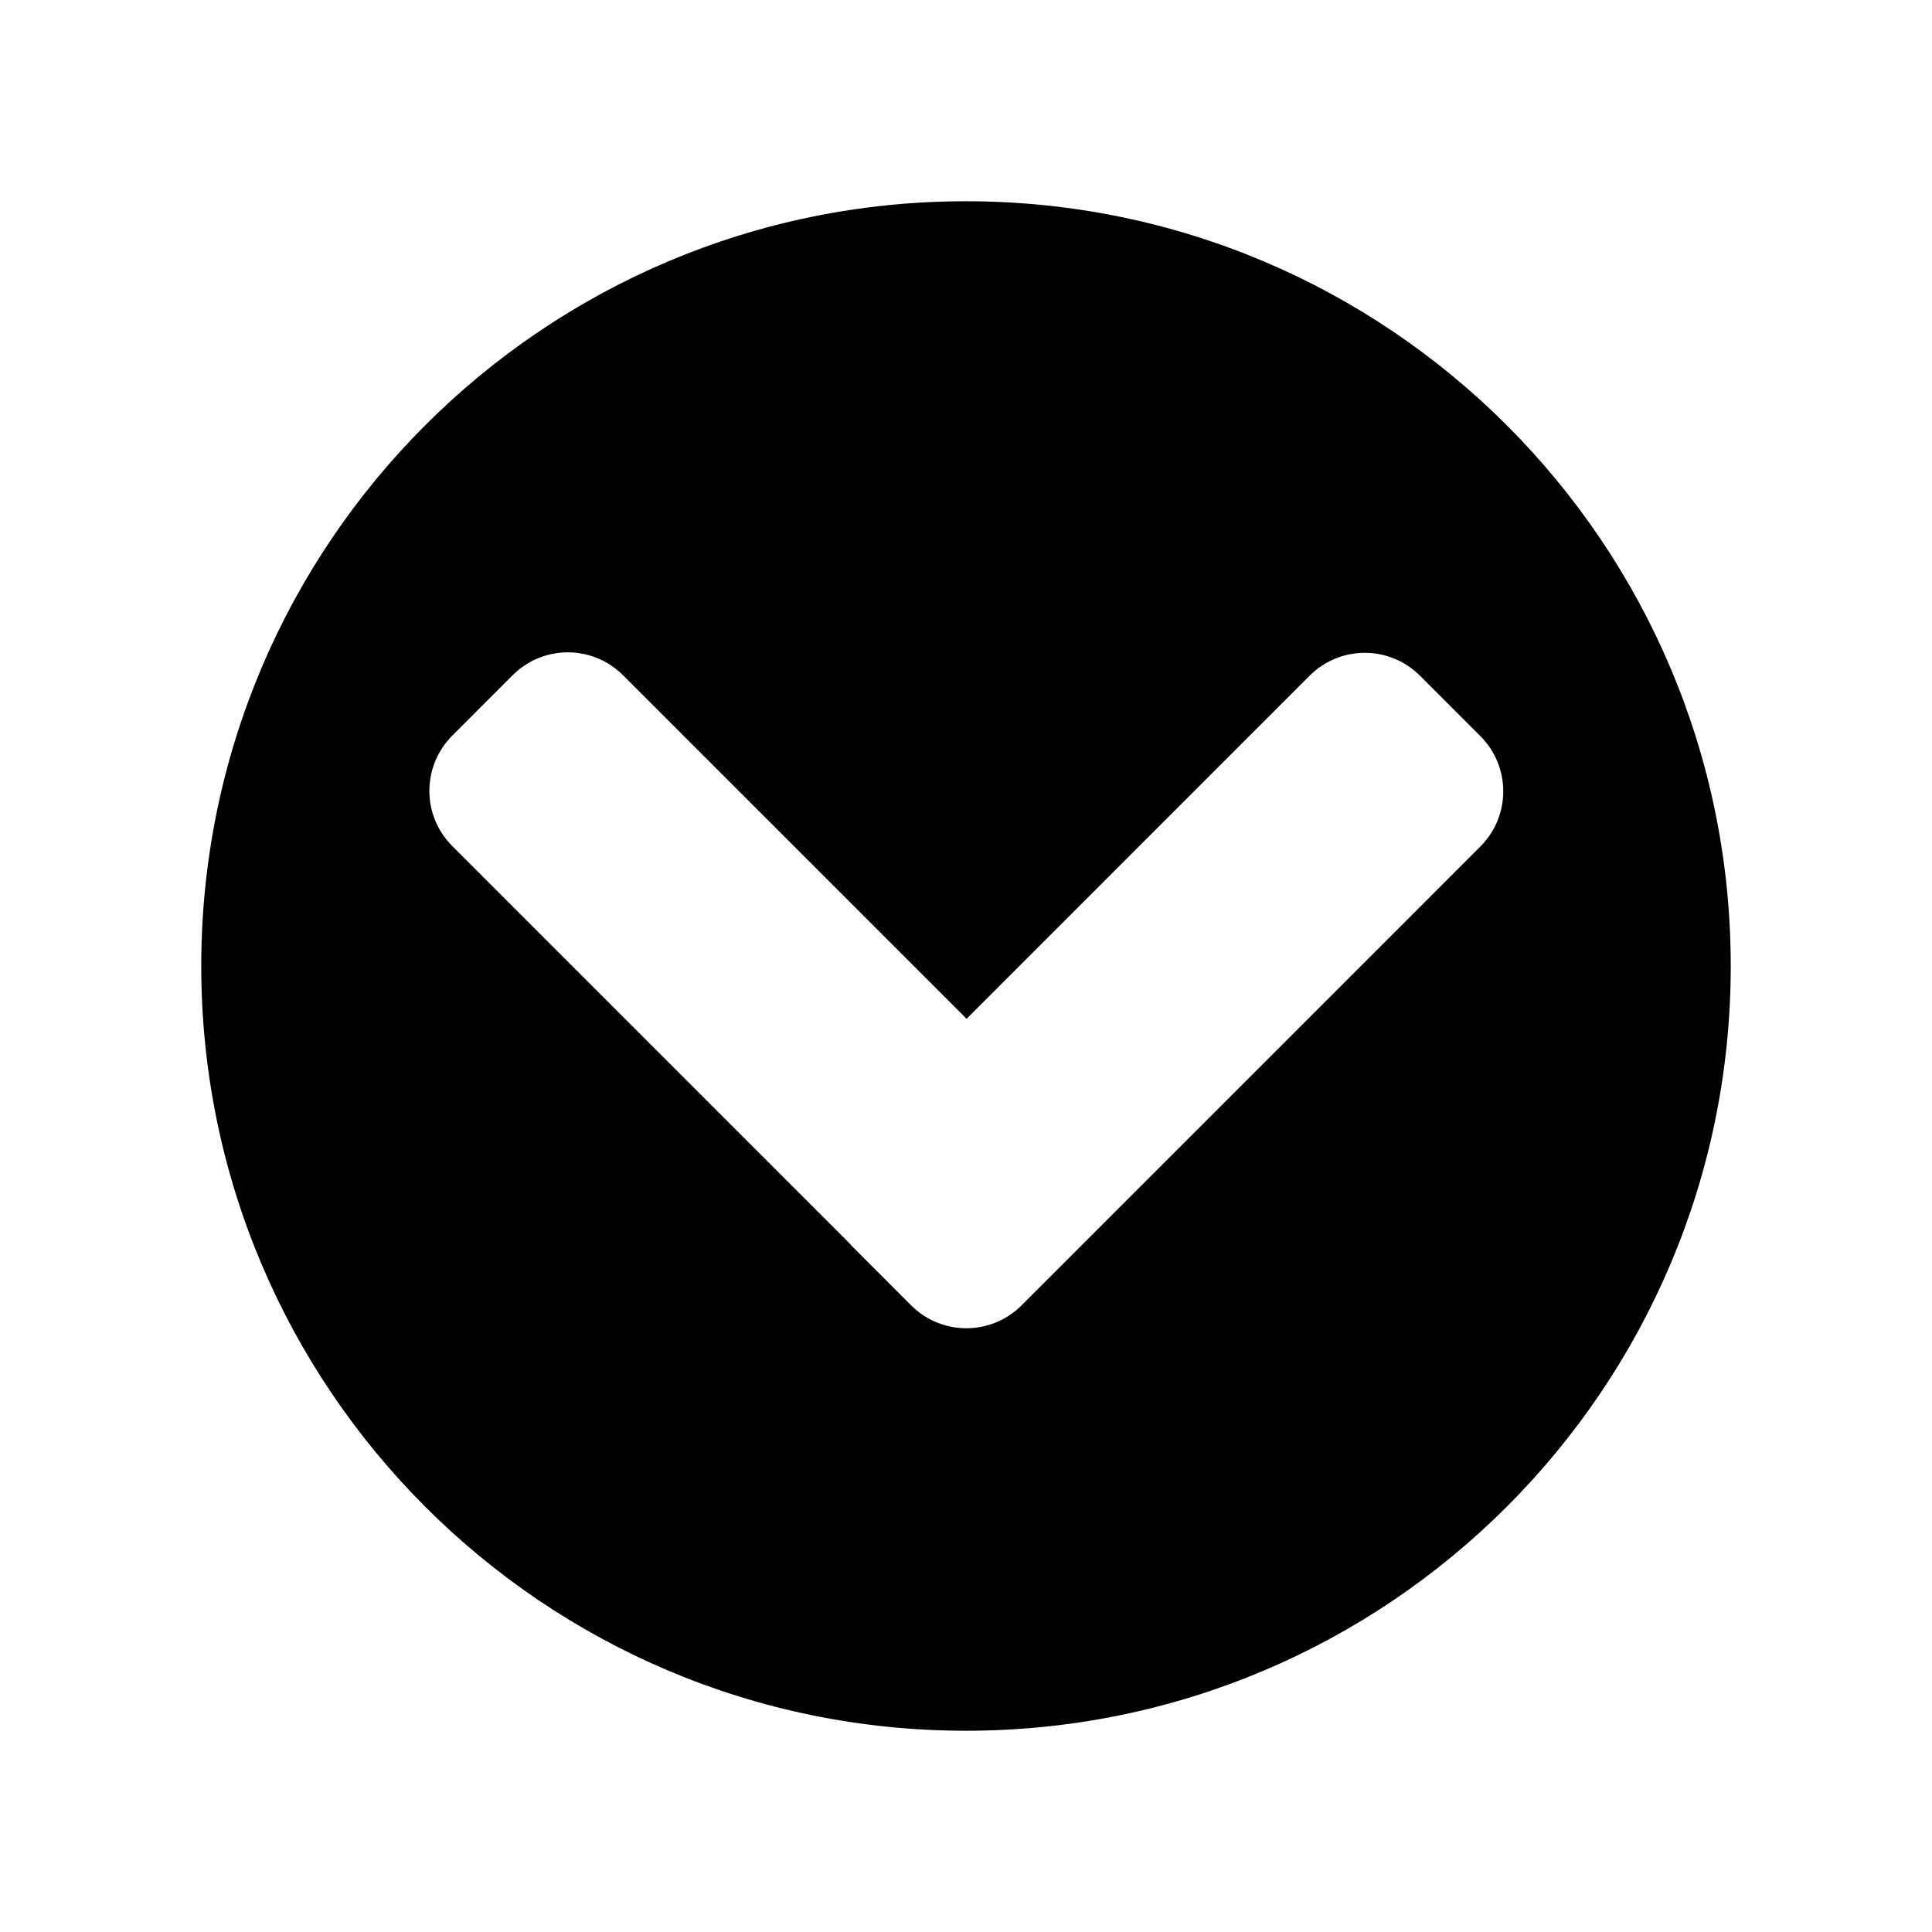
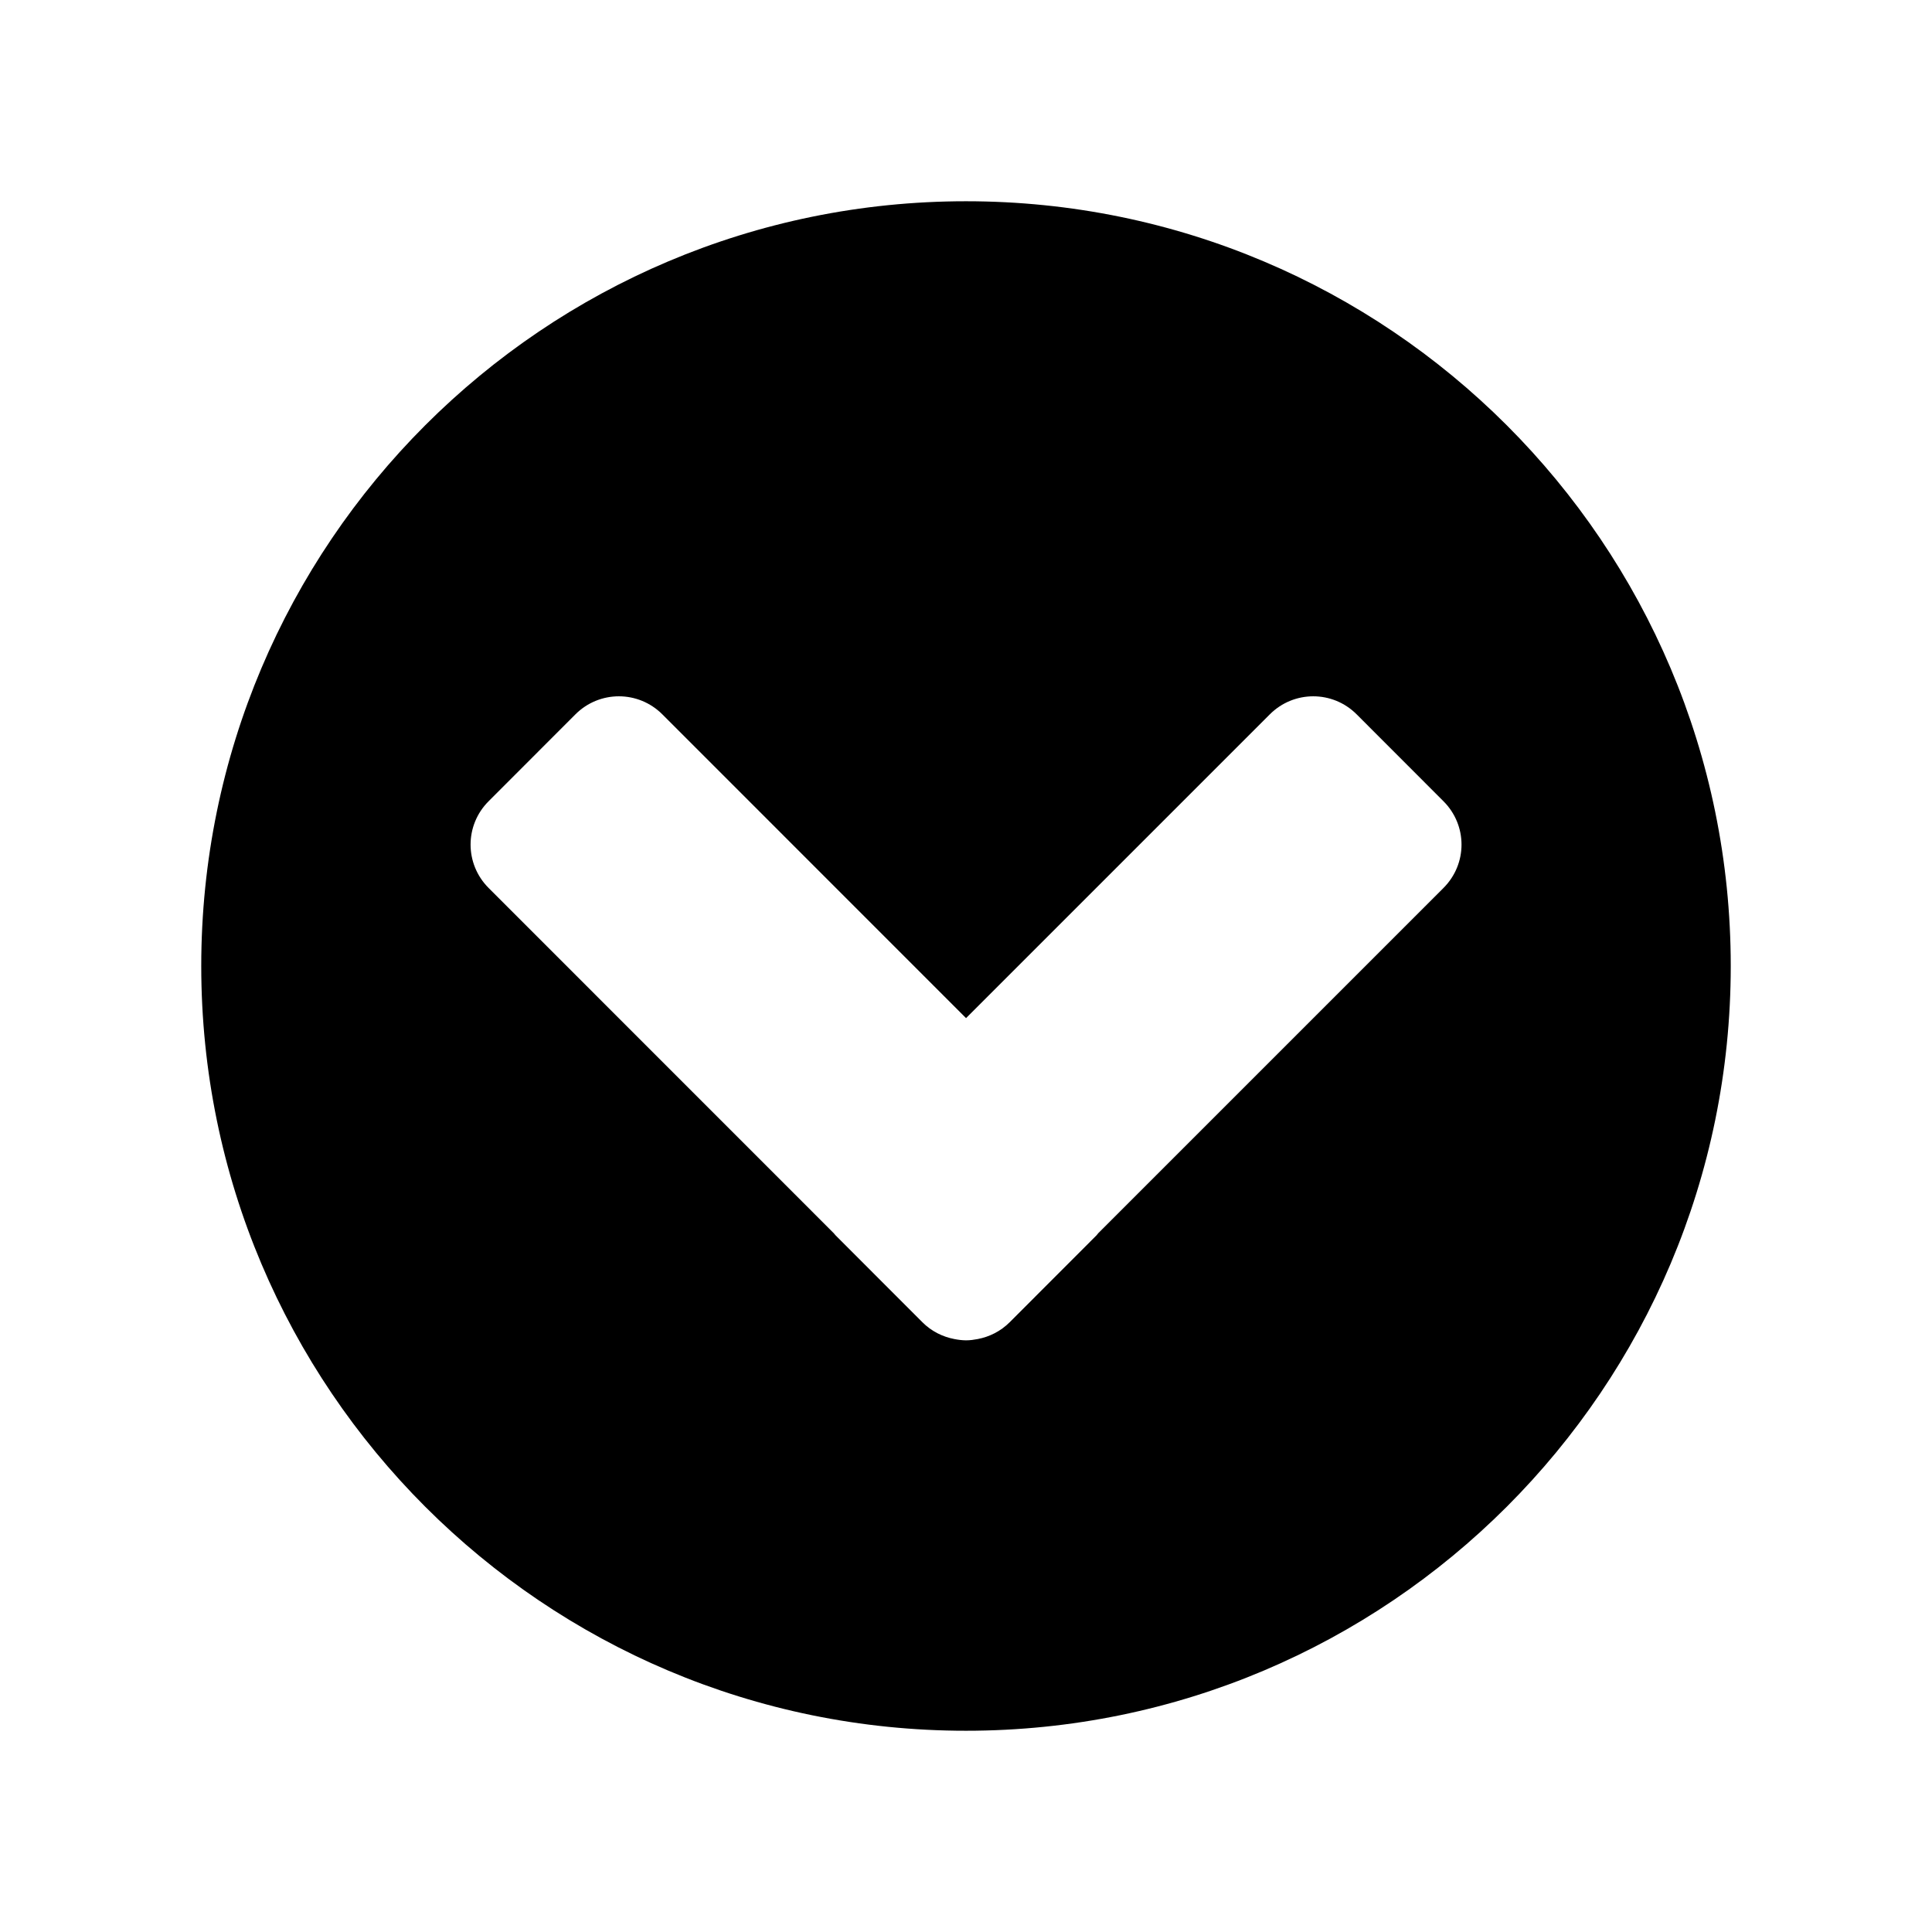
<svg xmlns="http://www.w3.org/2000/svg" height="48" width="48" version="1.1" viewBox="0 0 48 48">
-   <path style="fill-rule:evenodd;fill:#000000" d="m5 24a19 19 0 0 0 19 19 19 19 0 0 0 19 -19 19 19 0 0 0 -19 -19 19 19 0 0 0 -19 19zm5.668-4.352c0-0.496 0.19-0.993 0.57-1.373l1.498-1.498c0.76-0.76 1.984-0.76 2.744 0l8.535 8.535 8.521-8.523c0.76-0.76 1.984-0.76 2.744 0l1.498 1.498c0.76 0.76 0.76 1.986 0 2.746l-11.396 11.397c-0.76 0.76-1.986 0.76-2.746 0l-1.496-1.498c-0.014-0.014-0.024-0.031-0.037-0.045l-9.866-9.867c-0.38-0.381-0.57-0.875-0.57-1.372z" />
+   <path style="fill-rule:evenodd;fill:#000000" d="m43 24c0-10.493-8.507-19-19-19s-19 8.507-19 19 8.507 19 19 19 19-8.507 19-19zm-6.689-3.016c0 0.39-0.15 0.779-0.449 1.078l-8.576 8.576c-0.016 0.018-0.028 0.038-0.045 0.055l-2.156 2.158c-0.226 0.226-0.506 0.363-0.797 0.418-0.094 0.018-0.188 0.031-0.283 0.031h-0.01c-0.094-0.001-0.188-0.013-0.281-0.031-0.291-0.055-0.571-0.192-0.797-0.418l-2.156-2.158c-0.016-0.016-0.028-0.034-0.043-0.051l-8.578-8.58c-0.598-0.598-0.598-1.559 0-2.156l2.156-2.158c0.598-0.598 1.562-0.598 2.16 0l7.545 7.547 7.547-7.547c0.598-0.598 1.561-0.598 2.158 0l2.156 2.158c0.299 0.299 0.449 0.688 0.449 1.078z" />
</svg>
